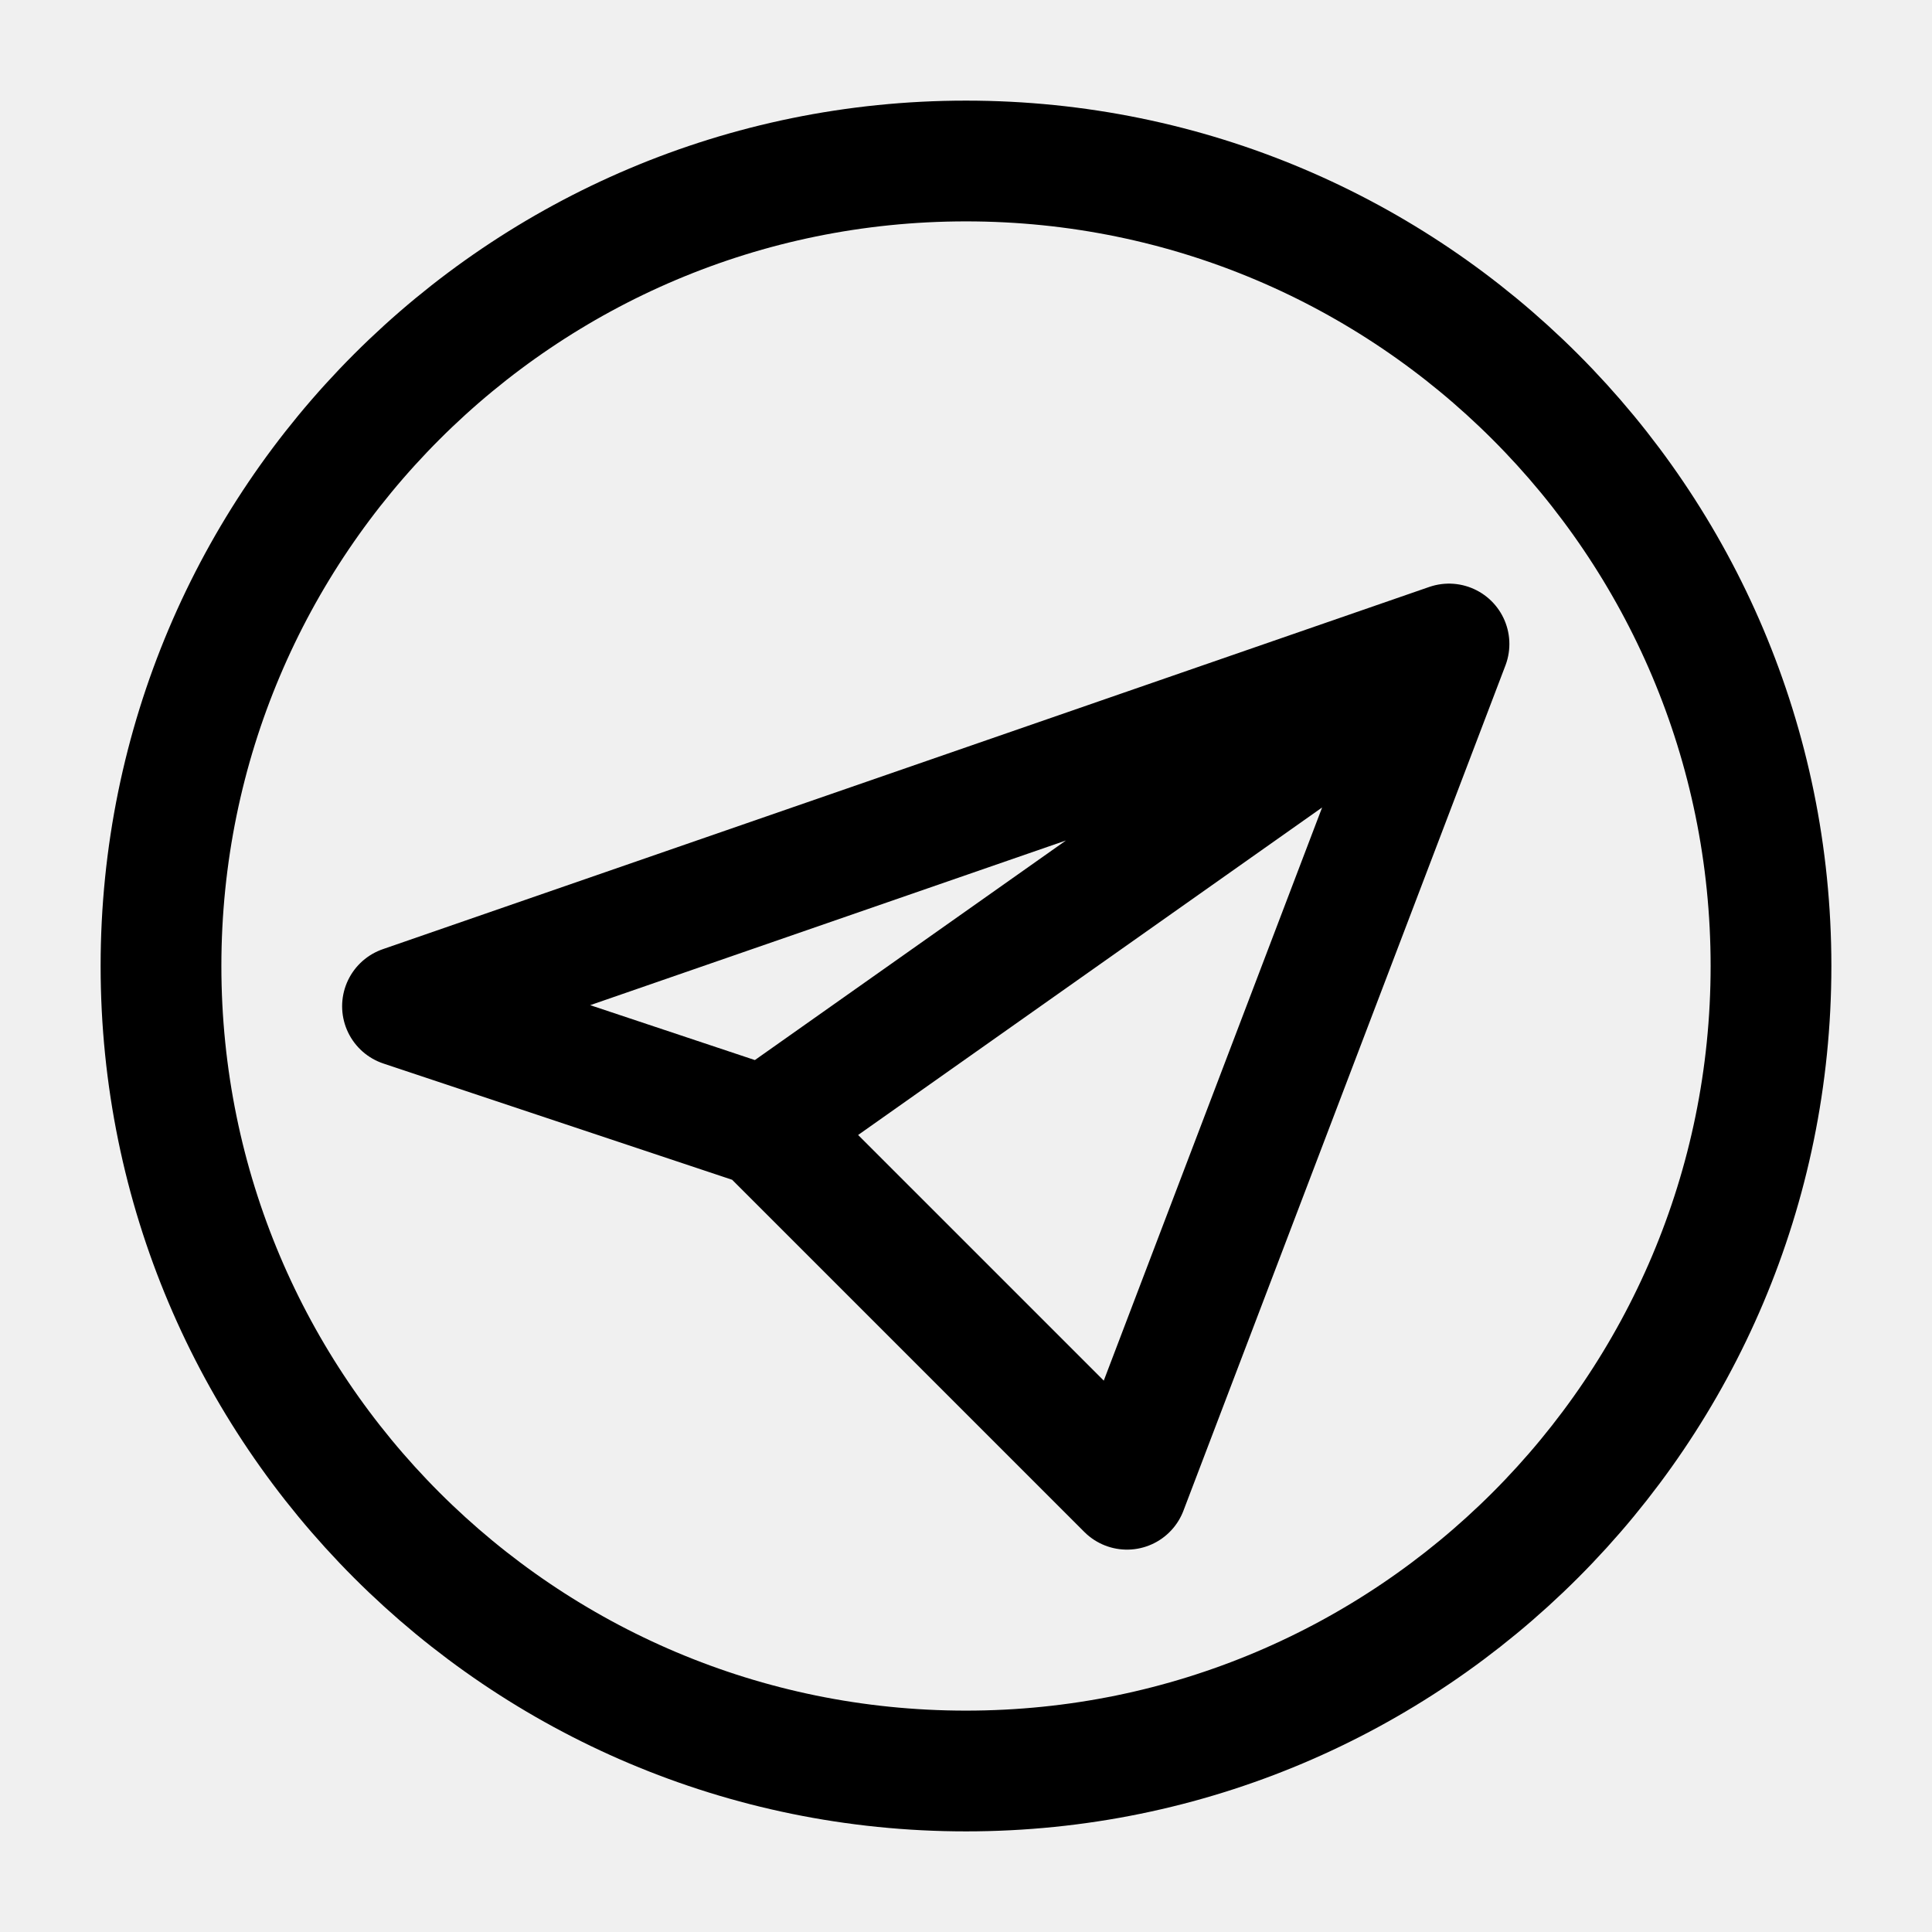
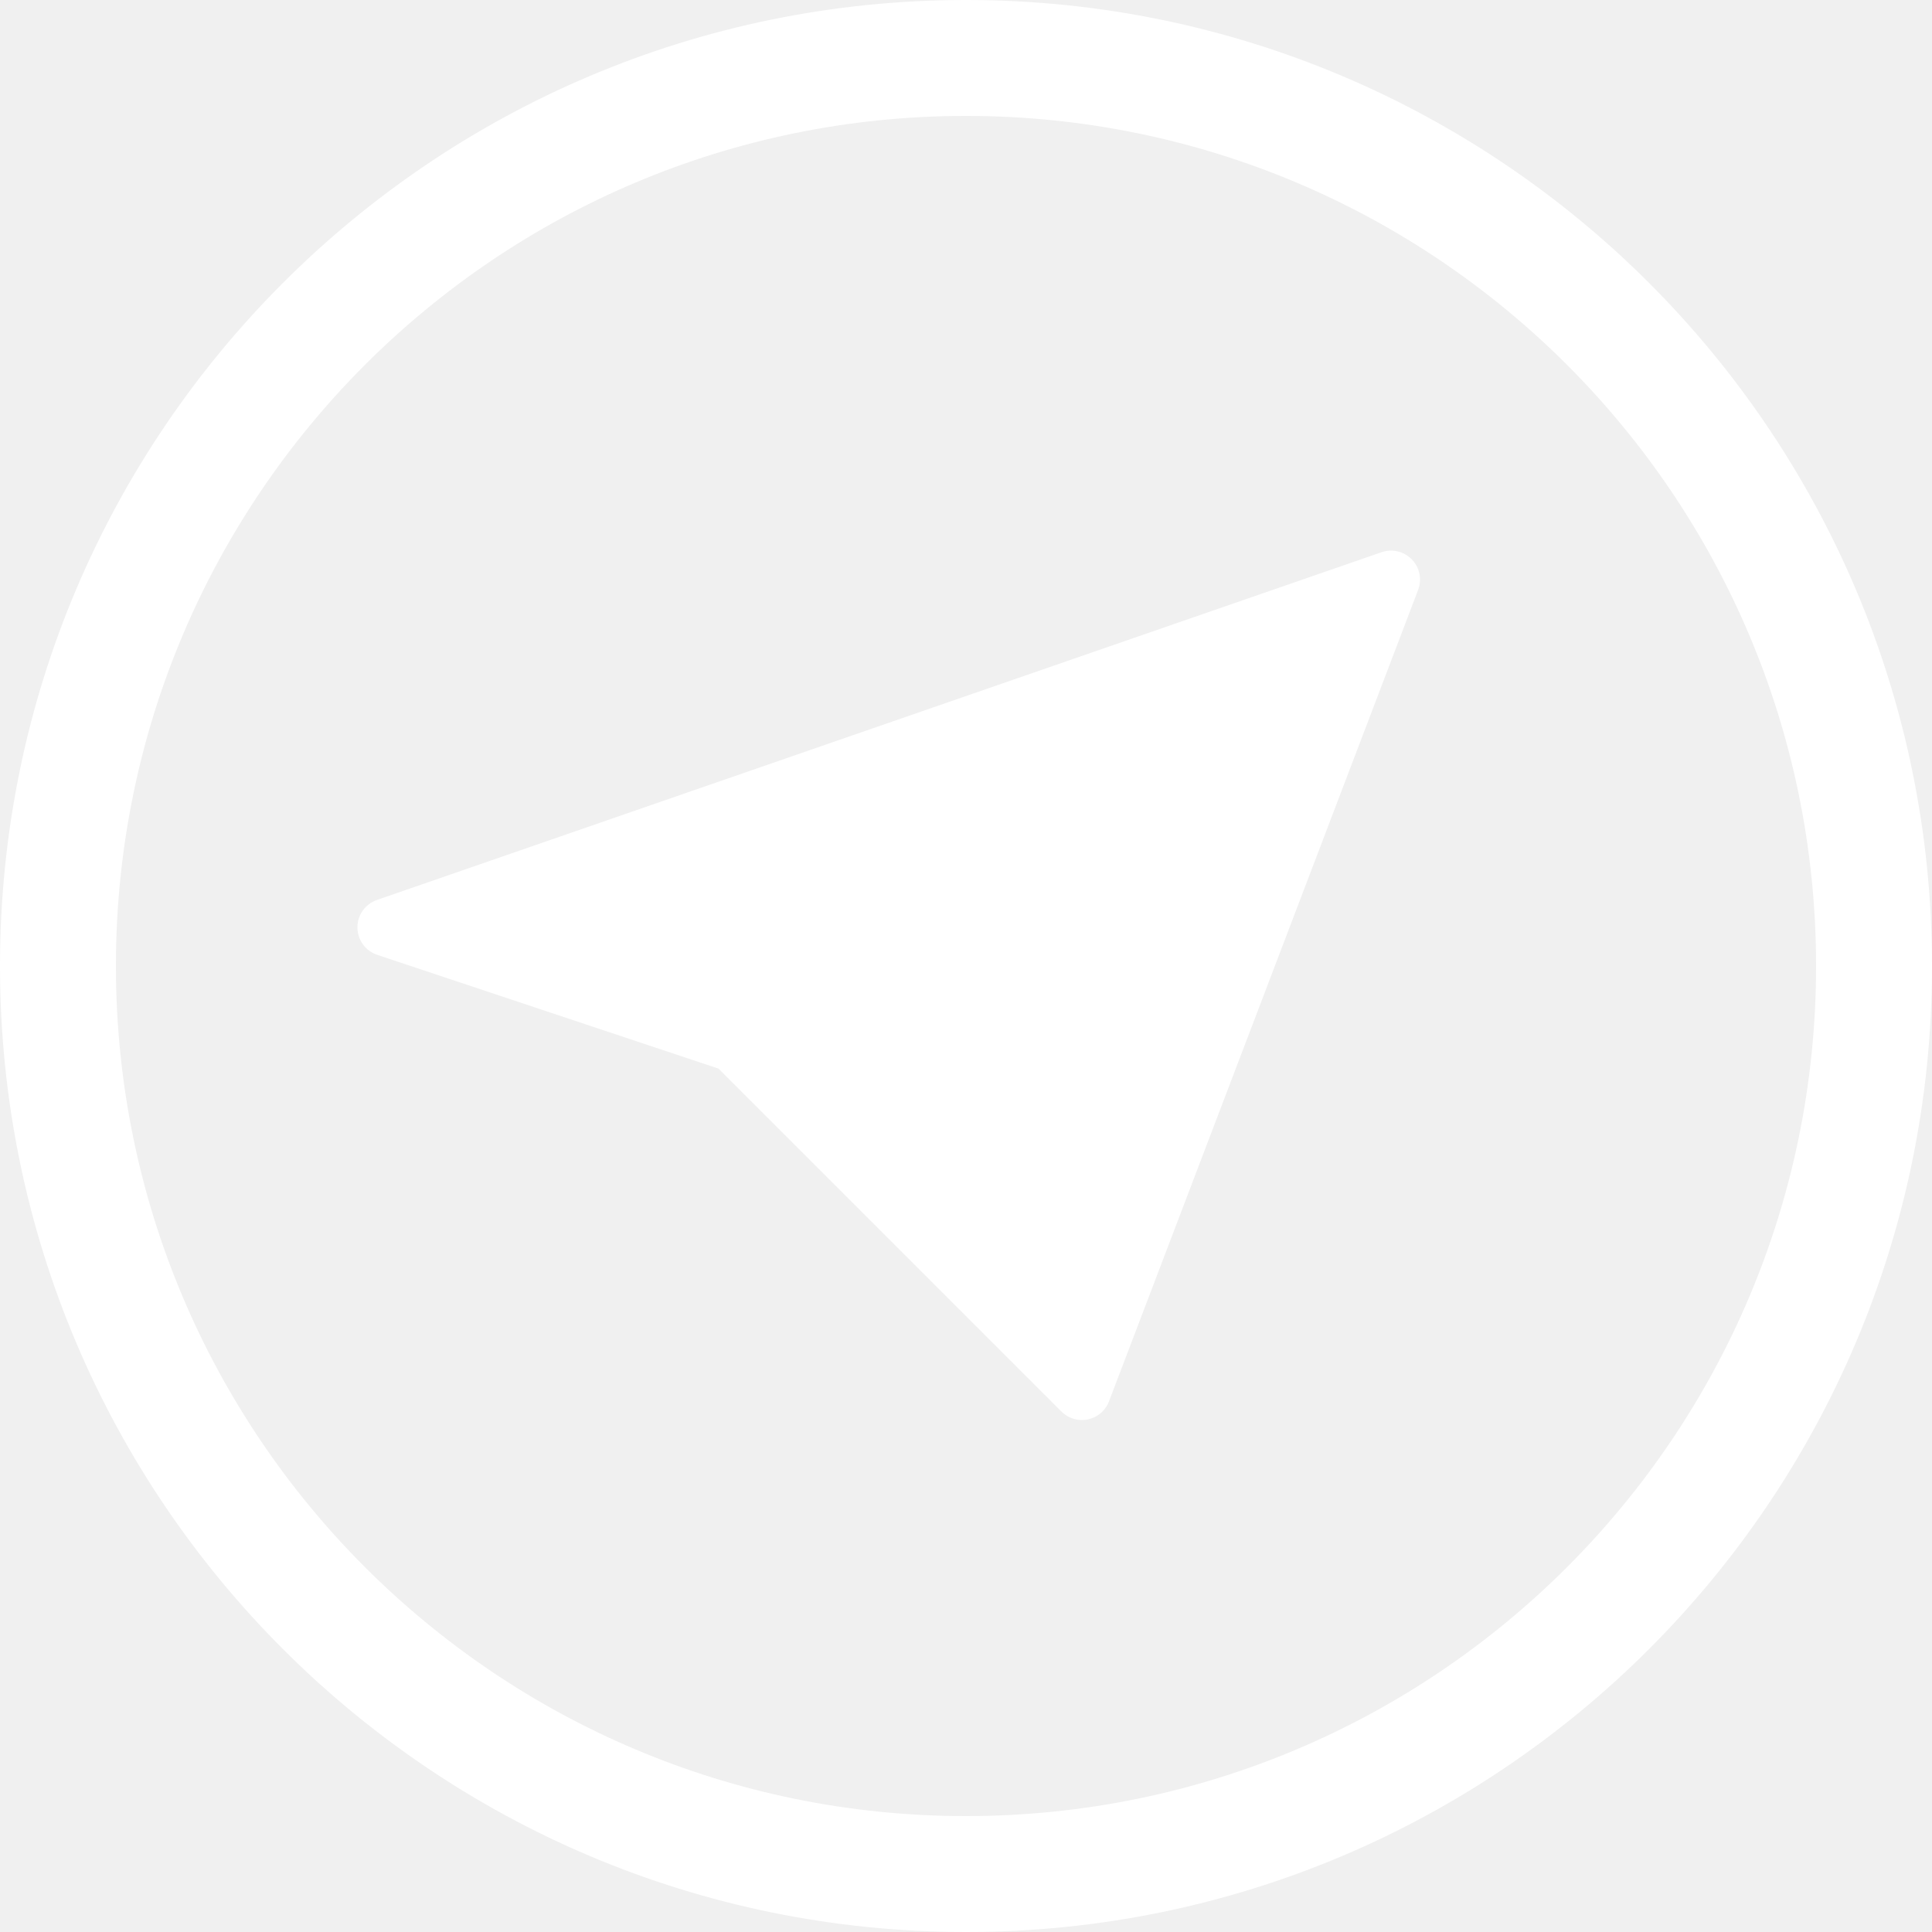
- <svg xmlns="http://www.w3.org/2000/svg" fill="none" height="24" stroke-width="1.5" viewBox="0 0 24 24" width="24">
-   <path d="M18 8L5 12.5L9.5 14M18 8L9.5 14M18 8L14 18.5L9.5 14" stroke="currentColor" stroke-linecap="round" stroke-linejoin="round" />
-   <path d="M12 22C17.523 22 22 17.523 22 12C22 6.477 17.523 2 12 2C6.477 2 2 6.477 2 12C2 17.523 6.477 22 12 22Z" stroke="currentColor" stroke-linecap="round" stroke-linejoin="round" />
+ <svg xmlns="http://www.w3.org/2000/svg" width="50" height="50" viewBox="0 0 50 50" fill="none">
+   <path fill-rule="evenodd" clip-rule="evenodd" d="M50 25C50 38.807 38.807 50 25 50C11.193 50 0 38.807 0 25C0 11.193 11.193 0 25 0C38.807 0 50 11.193 50 25ZM47 25C47 37.15 37.15 47 25 47C12.85 47 3 37.15 3 25C3 12.85 12.85 3 25 3C37.15 3 47 12.85 47 25Z" fill="white" />
+   <path d="M36 15L10 24L19 27L36 15Z" fill="white" />
+   <path d="M36 15L19 27L28 36L36 15Z" fill="white" />
+   <path d="M36 15L10 24L19 27M36 15L19 27M36 15L28 36L19 27" stroke="white" stroke-width="1.5" stroke-linecap="round" stroke-linejoin="round" />
</svg>
